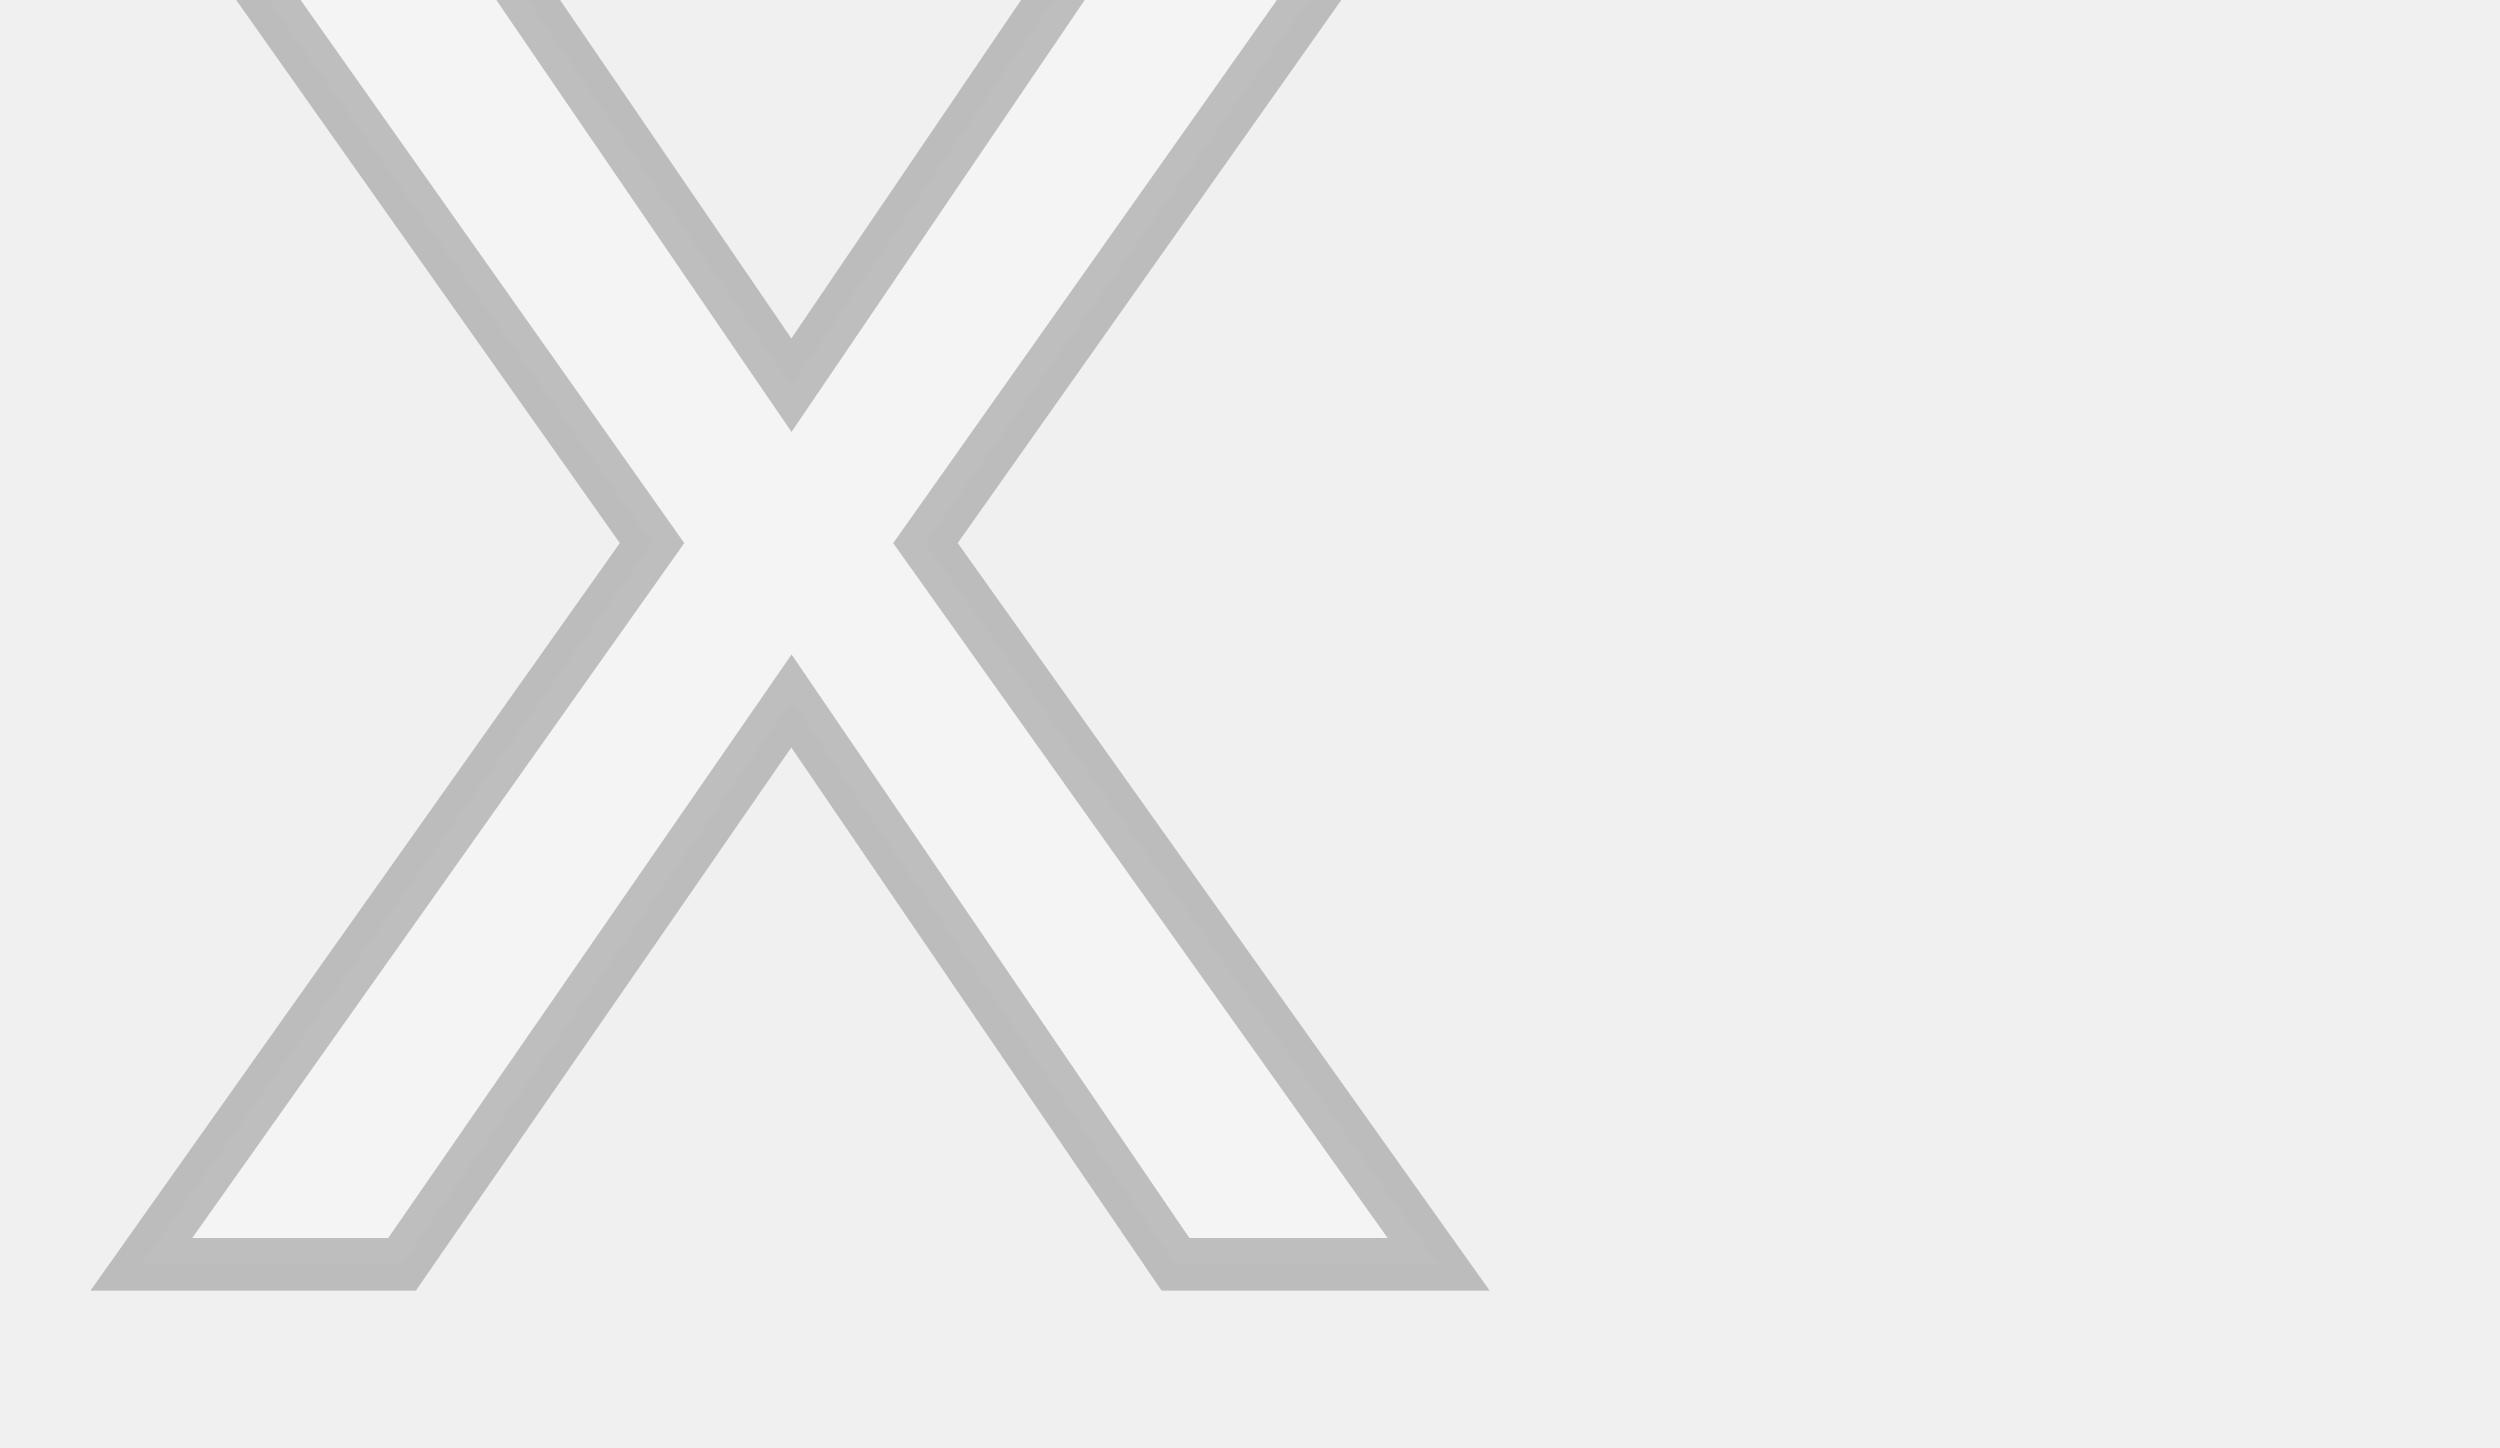
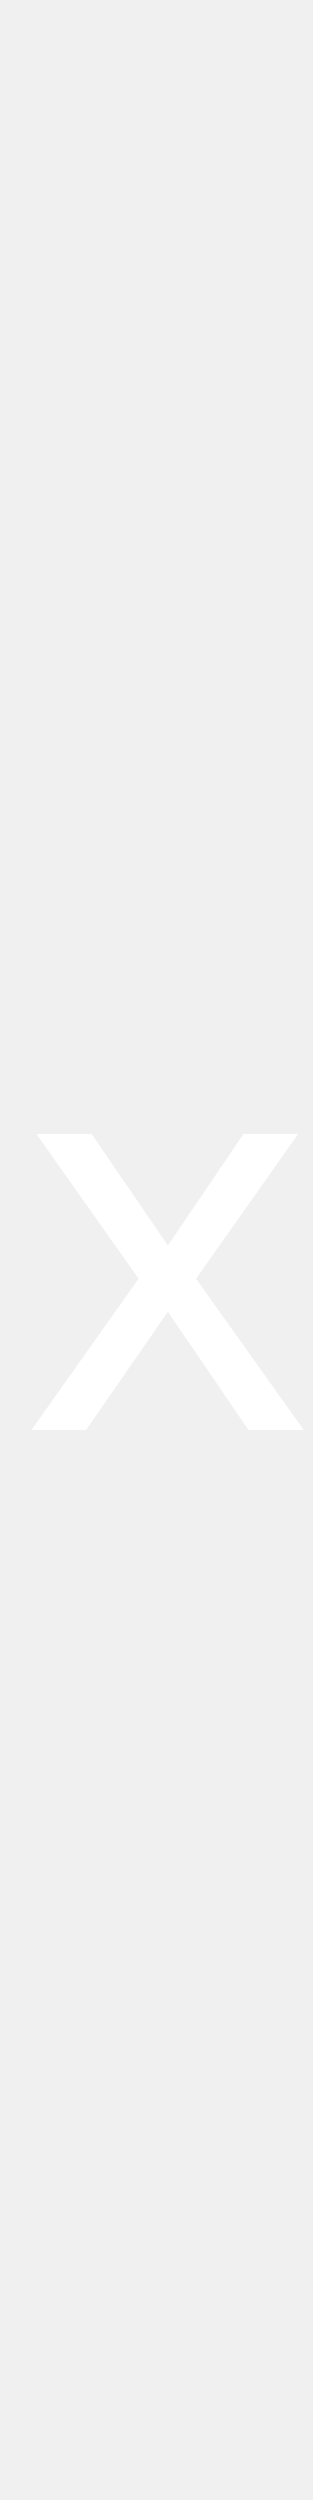
- <svg xmlns="http://www.w3.org/2000/svg" width="95" height="55" id="svg4138" version="1.1">
-   <defs id="defs4140">
-     <mask maskUnits="userSpaceOnUse" id="mask7297">
-       <text id="text7299" y="1046.286" x="1146" style="font-size:144px;font-style:normal;font-variant:normal;font-weight:normal;font-stretch:normal;fill:#ffffff;fill-opacity:1;stroke:none;font-family:Dustismo;-inkscape-font-specification:Dustismo" xml:space="preserve">
-         <tspan dx="0 0 2 -2" style="font-size:100px;fill:#ffffff;fill-opacity:1;stroke:none" y="1046.286" x="1146" id="tspan7301">sidux : Κῆρες</tspan>
+ <svg xmlns="http://www.w3.org/2000/svg" xmlns:xlink="http://www.w3.org/1999/xlink" width="150" height="1200" id="svg2" version="1.1" style="display:inline">
+   <defs id="defs4">
+     <linearGradient xlink:href="#linearGradient3934" id="linearGradient2973" gradientUnits="userSpaceOnUse" gradientTransform="matrix(3,0,0,1,165.3571,490.7637)" spreadMethod="reflect" x1="65.886" y1="109.662" x2="65.836" y2="-39.227" />
+     <linearGradient id="linearGradient3890">
+       <stop id="stop3892" offset="0" style="stop-color:#000000;stop-opacity:0;" />
+       <stop style="stop-color:#cccccc;stop-opacity:1;" offset="0.5" id="stop3898" />
+       <stop id="stop3894" offset="1" style="stop-color:#000000;stop-opacity:0;" />
+     </linearGradient>
+     <linearGradient y2="-39.227" x2="65.836" y1="109.662" x1="65.886" spreadMethod="reflect" gradientTransform="translate(297.0238,490.7637)" gradientUnits="userSpaceOnUse" id="linearGradient3944" xlink:href="#linearGradient3890" />
+     <linearGradient id="linearGradient3934">
+       <stop style="stop-color:#000000;stop-opacity:0;" offset="0" id="stop3936" />
+       <stop id="stop3938" offset="0.5" style="stop-color:#000000;stop-opacity:1;" />
+       <stop style="stop-color:#000000;stop-opacity:0;" offset="1" id="stop3940" />
+     </linearGradient>
+     <linearGradient y2="-39.227" x2="65.836" y1="109.662" x1="65.886" spreadMethod="reflect" gradientTransform="matrix(3,0,0,1,47.78087,543.3053)" gradientUnits="userSpaceOnUse" id="linearGradient3952" xlink:href="#linearGradient3934" />
+     <linearGradient xlink:href="#linearGradient3934" id="linearGradient4090" gradientUnits="userSpaceOnUse" gradientTransform="matrix(3,0,0,1,165.3571,490.7637)" spreadMethod="reflect" x1="65.886" y1="109.662" x2="65.836" y2="-39.227" />
+     <linearGradient xlink:href="#linearGradient3890" id="linearGradient4092" gradientUnits="userSpaceOnUse" gradientTransform="translate(297.0238,490.7637)" spreadMethod="reflect" x1="65.886" y1="109.662" x2="65.836" y2="-39.227" />
+     <linearGradient xlink:href="#linearGradient3934" id="linearGradient4100" gradientUnits="userSpaceOnUse" gradientTransform="matrix(3,0,0,1,165.3571,490.7637)" spreadMethod="reflect" x1="65.886" y1="109.662" x2="65.836" y2="-39.227" />
+     <linearGradient xlink:href="#linearGradient3890" id="linearGradient4102" gradientUnits="userSpaceOnUse" gradientTransform="translate(297.0238,490.7637)" spreadMethod="reflect" x1="65.886" y1="109.662" x2="65.836" y2="-39.227" />
+     <linearGradient xlink:href="#linearGradient3934" id="linearGradient4110" gradientUnits="userSpaceOnUse" gradientTransform="matrix(3,0,0,1,165.3571,490.7637)" spreadMethod="reflect" x1="65.886" y1="109.662" x2="65.836" y2="-39.227" />
+     <linearGradient xlink:href="#linearGradient3890" id="linearGradient4112" gradientUnits="userSpaceOnUse" gradientTransform="translate(297.0238,490.7637)" spreadMethod="reflect" x1="65.886" y1="109.662" x2="65.836" y2="-39.227" />
+     <linearGradient xlink:href="#linearGradient3934" id="linearGradient4120" gradientUnits="userSpaceOnUse" gradientTransform="matrix(3,0,0,1,165.3571,490.7637)" spreadMethod="reflect" x1="65.886" y1="109.662" x2="65.836" y2="-39.227" />
+     <linearGradient xlink:href="#linearGradient3890" id="linearGradient4122" gradientUnits="userSpaceOnUse" gradientTransform="translate(297.0238,490.7637)" spreadMethod="reflect" x1="65.886" y1="109.662" x2="65.836" y2="-39.227" />
+     <linearGradient xlink:href="#linearGradient3934" id="linearGradient4124" gradientUnits="userSpaceOnUse" gradientTransform="matrix(3,0,0,1,165.3571,490.7637)" spreadMethod="reflect" x1="65.886" y1="109.662" x2="65.836" y2="-39.227" />
+     <linearGradient xlink:href="#linearGradient3890" id="linearGradient4126" gradientUnits="userSpaceOnUse" gradientTransform="translate(297.0238,490.7637)" spreadMethod="reflect" x1="65.886" y1="109.662" x2="65.836" y2="-39.227" />
+     <filter id="filter4115" height="1.3" width="1.3" y="-0.15" x="-0.15" color-interpolation-filters="sRGB">
+       <feConvolveMatrix id="feConvolveMatrix4117" order="3 3" kernelMatrix="0 -1 0 0 -1 0 0 2 0" result="result1" divisor="6.03" />
+       <feTurbulence id="feTurbulence4119" numOctaves="3" baseFrequency="0.151 0.4" result="result0" />
+       <feColorMatrix id="feColorMatrix4121" result="result2" values="1 0 0 0 0 0 1 0 0 0 0 0 1 0 0 0 0 0 10 -3.5" />
+       <feComposite id="feComposite4123" in="result1" operator="in" in2="result2" />
+       <feMorphology id="feMorphology4125" operator="dilate" radius="1 30" />
+       <feColorMatrix id="feColorMatrix4127" values="1 0 0 0 0 0 1 0 0 0 0 0 1 0 0 0 0 0 50 0" result="result3" />
+       <feOffset id="feOffset4129" dx="0" dy="-30.4" result="result4" />
+       <feTurbulence id="feTurbulence4131" numOctaves="2" baseFrequency="0.032 0.025" result="result8" />
+       <feColorMatrix id="feColorMatrix4133" values="0 0 0 0 0.52 0 -0.4 0 0 0.45 0 0 1 0 0 0 0 0 1 0" result="result91" />
+       <feDisplacementMap id="feDisplacementMap4135" in2="result91" in="result4" xChannelSelector="R" yChannelSelector="G" scale="100" result="result9" />
+       <feComposite id="feComposite4137" in2="result9" in="SourceGraphic" result="fbSourceGraphic" />
+       <feColorMatrix result="fbSourceGraphicAlpha" in="fbSourceGraphic" values="0 0 0 -1 0 0 0 0 -1 0 0 0 0 -1 0 0 0 0 1 0" id="feColorMatrix4203" />
+       <feGaussianBlur id="feGaussianBlur4205" result="result1" in="fbSourceGraphic" stdDeviation="9.3" />
+       <feTurbulence id="feTurbulence4207" result="result0" numOctaves="4" baseFrequency="0.24" />
+       <feDisplacementMap id="feDisplacementMap4209" in2="result0" result="result2" scale="19.6" yChannelSelector="G" xChannelSelector="R" in="result1" />
+       <feColorMatrix id="feColorMatrix4211" values="2 0 0 0 0 0 2 0 0 0 0 0 2 0 0 0 0 0 0.7 0" result="result3" />
+       <feGaussianBlur id="feGaussianBlur4213" result="result4" in="fbSourceGraphic" stdDeviation="1.1" />
+       <feComposite id="feComposite4215" in2="result3" in="result4" result="fbSourceGraphic" />
+       <feColorMatrix result="fbSourceGraphicAlpha" in="fbSourceGraphic" values="0 0 0 -1 0 0 0 0 -1 0 0 0 0 -1 0 0 0 0 1 0" id="feColorMatrix4255" />
+       <feTurbulence id="feTurbulence4257" type="fractalNoise" numOctaves="2" baseFrequency="0.25 0.4" seed="5" />
+       <feColorMatrix id="feColorMatrix4259" result="result5" values="1 0 0 0 0 0 1 0 0 0 0 0 1 0 0 0 0 0 1 0 " />
+       <feComposite id="feComposite4261" in2="result5" in="fbSourceGraphic" operator="in" />
+       <feMorphology id="feMorphology4263" operator="dilate" radius="1.5" result="result3" />
+       <feTurbulence id="feTurbulence4265" numOctaves="1" baseFrequency="0.12" type="fractalNoise" seed="7" />
+       <feGaussianBlur id="feGaussianBlur4267" stdDeviation="0.5" result="result91" />
+       <feDisplacementMap id="feDisplacementMap4269" in2="result91" in="result3" xChannelSelector="R" yChannelSelector="G" scale="27" result="result4" />
+       <feComposite id="feComposite4271" in2="result4" in="result4" k3="0.8" k1="1.3" result="result2" operator="arithmetic" k2="0" k4="0" />
+       <feBlend id="feBlend4273" in2="result2" mode="screen" in="result2" />
+     </filter>
+     <filter id="filter4295" color-interpolation-filters="sRGB">
+       <feGaussianBlur id="feGaussianBlur4297" in="SourceGraphic" stdDeviation="0.01 40" />
+     </filter>
+   </defs>
+   <g id="layer1" transform="translate(0,147.6378)" style="display:inline">
+     <g transform="translate(-155.1073,262.8572)" id="layer1-0" style="opacity:1;fill:#ffffff;fill-opacity:1;stroke:none">
+       <text id="text3366" y="275.883" x="95.488" style="font-size:265.02px;font-style:normal;font-variant:normal;font-weight:normal;font-stretch:normal;text-align:start;line-height:125%;writing-mode:lr-tb;text-anchor:start;fill:#ffffff;fill-opacity:1;stroke:none;display:inline;font-family:Dustismo;-inkscape-font-specification:Dustismo" xml:space="preserve">
+         <tspan dx="69.96" y="275.883" x="95.488" id="tspan3368" style="letter-spacing:-1.886;fill:#ffffff;fill-opacity:1;stroke:none">x</tspan>
      </text>
-     </mask>
-     <filter id="filter7347" color-interpolation-filters="sRGB">
-       <feGaussianBlur stdDeviation="3.674" id="feGaussianBlur7349" />
-     </filter>
-     <mask maskUnits="userSpaceOnUse" id="mask7271">
-       <path id="path7273" d="m 1070,737.362 0,246 766,0 0,-246 -766,0 z m 403,81.312 9.719,0 -15.906,18.344 -7.469,0 L 1473,818.675 z m 8.438,7.062 10.594,0 20.219,30 20.094,-30 10.594,0 -25.781,38.188 0,34.719 -9.937,0 0,-34.719 -25.781,-38.188 z m -274.688,6.656 c 1.042,7e-5 1.939,0.346 2.688,1.062 0.749,0.716 1.125,1.615 1.125,2.656 0,1.042 -0.376,1.909 -1.125,2.625 -0.749,0.716 -1.646,1.063 -2.688,1.062 -1.009,6e-5 -1.906,-0.346 -2.688,-1.062 -0.781,-0.749 -1.188,-1.616 -1.188,-2.625 0,-1.009 0.406,-1.878 1.188,-2.594 0.781,-0.749 1.678,-1.125 2.688,-1.125 z m 51.125,0.094 6.438,0 0,66.156 -6.438,0 0,-8.5 c -4.167,6.38 -9.839,9.594 -17,9.594 -6.478,0 -12.178,-2.461 -17.094,-7.344 -4.883,-4.915 -7.312,-10.616 -7.312,-17.094 0,-6.51 2.458,-12.211 7.406,-17.094 4.981,-4.915 10.74,-7.375 17.25,-7.375 7.161,5e-5 12.746,3.214 16.75,9.594 l 0,-27.938 z m 432.031,10.156 c 7.812,6e-5 13.947,2.547 18.406,7.625 4.46,5.078 6.687,12.109 6.688,21.094 -10e-5,8.952 -2.228,15.983 -6.688,21.094 -4.46,5.078 -10.594,7.594 -18.406,7.594 -7.845,0 -14.009,-2.516 -18.469,-7.594 -4.427,-5.111 -6.625,-12.142 -6.625,-21.094 0,-8.984 2.198,-16.016 6.625,-21.094 4.46,-5.078 10.624,-7.625 18.469,-7.625 z m 63.531,0 c 2.767,6e-5 5.457,0.289 8.094,0.875 2.637,0.553 5.182,1.392 7.656,2.531 l 0,8.406 c -2.539,-1.4 -5.085,-2.441 -7.656,-3.125 -2.539,-0.716 -5.115,-1.062 -7.719,-1.062 -5.827,5e-5 -10.34,1.852 -13.562,5.563 -3.223,3.678 -4.844,8.858 -4.844,15.531 0,6.673 1.621,11.852 4.844,15.562 3.223,3.678 7.678,5.531 13.375,5.531 4.264,0 7.677,1.214 10.281,3.687 2.734,2.572 4.125,5.812 4.125,9.719 0,3.744 -1.216,6.927 -3.625,9.531 -2.604,2.832 -6.569,4.25 -11.875,4.25 0,-2.441 0,-4.901 0,-7.375 2.246,0.163 4.07,-0.474 5.438,-1.906 1.042,-1.139 1.562,-2.296 1.562,-3.5 0,-1.725 -0.521,-3.318 -1.562,-4.75 -1.009,-1.367 -2.456,-2.062 -4.344,-2.062 -8.757,0 -15.556,-2.574 -20.406,-7.75 -4.85,-5.176 -7.281,-12.148 -7.281,-20.938 0,-8.919 2.43,-15.952 7.312,-21.062 4.915,-5.111 11.659,-7.656 20.188,-7.656 z m -206.562,1.312 52.406,0 0,9 -6.906,0 0,33.594 c 0,2.344 0.406,4.021 1.188,5.062 0.814,1.009 2.116,1.531 3.906,1.531 0.488,10e-5 1.096,-0.06 1.812,-0.125 0.716,-0.098 1.178,-0.155 1.406,-0.187 l 0,6.5 c -1.139,0.423 -2.296,0.742 -3.5,0.937 -1.204,0.195 -2.421,0.281 -3.625,0.281 -3.906,0 -6.596,-1.04 -8.094,-3.156 -1.498,-2.148 -2.25,-6.114 -2.25,-11.844 l 0,-32.594 -20.188,0 0,45.687 -9.156,0 0,-45.687 -7,0 0,-9 z m 60.156,0 9.688,0 14.094,45.906 c 3.906,-4.036 7.495,-8.87 10.75,-14.469 2.474,-4.199 3.776,-8.104 3.906,-11.75 0.065,-1.725 -0.313,-4.213 -1.094,-7.469 -0.911,-3.874 -3.081,-7.954 -6.531,-12.219 l 9.094,0 c 2.246,2.897 4.096,6.37 5.594,10.406 1.367,3.711 2.062,6.836 2.063,9.375 -1e-4,6.38 -2.198,12.428 -6.625,18.125 -5.762,7.422 -10.652,13.005 -14.656,16.781 l -9.562,0 -16.719,-54.687 z m 82.875,6.312 c -4.818,5e-5 -8.638,1.88 -11.437,5.656 -2.8,3.744 -4.188,8.895 -4.188,15.438 0,6.543 1.389,11.693 4.156,15.469 2.8,3.743 6.619,5.625 11.469,5.625 4.785,0 8.575,-1.911 11.375,-5.688 2.8,-3.776 4.188,-8.896 4.188,-15.406 -1e-4,-6.478 -1.388,-11.599 -4.188,-15.375 -2.8,-3.809 -6.59,-5.719 -11.375,-5.719 z m -521.062,0.781 c 5.078,5e-5 9.535,0.983 13.344,2.969 4.622,2.409 7.225,5.882 7.844,10.406 l -6.125,1.312 c -1.204,-5.664 -6.588,-8.5 -16.094,-8.5 -2.93,0 -5.504,0.492 -7.75,1.469 -2.995,1.302 -4.5,3.241 -4.5,5.812 0,3.548 2.693,5.951 8.031,7.188 4.101,0.456 8.21,0.918 12.344,1.406 4.069,0.586 7.713,2.236 10.969,4.938 1.953,1.628 2.938,4.26 2.938,7.906 -1e-4,4.329 -2.344,7.802 -7.031,10.406 -3.906,2.181 -8.217,3.25 -12.938,3.25 -5.046,0 -9.473,-0.983 -13.281,-2.969 -4.59,-2.409 -7.194,-5.881 -7.813,-10.406 l 6.156,-1.312 c 0.195,2.897 2.133,5.126 5.844,6.656 2.832,1.139 5.987,1.688 9.438,1.687 2.93,10e-5 5.62,-0.521 8.094,-1.562 3.223,-1.335 4.844,-3.244 4.844,-5.75 0,-2.93 -1.938,-5.014 -5.844,-6.219 -1.009,-0.293 -5.119,-0.957 -12.312,-2.031 -5.306,-0.781 -8.982,-2.026 -11,-3.719 -1.888,-1.53 -3.131,-2.861 -3.75,-4 -0.716,-1.27 -1.062,-3.034 -1.062,-5.312 0,-4.492 2.256,-7.993 6.781,-10.5 3.711,-2.083 7.992,-3.125 12.875,-3.125 z m 246.937,0.625 c 1.465,5e-5 2.708,0.521 3.75,1.562 1.074,1.042 1.625,2.285 1.625,3.75 0,1.497 -0.521,2.801 -1.562,3.875 -1.042,1.074 -2.315,1.594 -3.813,1.594 -1.497,0 -2.771,-0.519 -3.812,-1.594 -1.009,-1.074 -1.5,-2.378 -1.5,-3.875 -1e-4,-1.465 0.521,-2.708 1.562,-3.75 1.042,-1.042 2.285,-1.562 3.75,-1.562 z m -218.469,0.25 12.562,0 0,46.719 -6.344,0 0,-40.375 -6.219,0 0,-6.344 z m 74.812,0 6.344,0 0,24.469 c -1e-4,4.557 1.187,8.435 3.531,11.625 2.604,3.581 6.075,5.344 10.438,5.344 4.753,0 8.398,-1.88 10.938,-5.656 2.181,-3.288 3.281,-7.426 3.281,-12.406 l 0,-23.375 6.344,0 0,46.719 -6.344,0 0,-6.687 c -3.548,5.176 -8.294,7.781 -14.219,7.781 -6.575,0 -11.698,-2.315 -15.344,-6.938 -3.32,-4.199 -4.969,-9.668 -4.969,-16.406 l 0,-24.469 z m 50.5,0 7.938,0 13.156,18 13.156,-18 8.031,0 -17.094,23.531 17.094,23.187 -8.156,0 -13.031,-17.875 -13,17.875 -8.094,0 17.188,-23.187 -17.188,-23.531 z m -81.5,5.281 c -4.785,0 -9.039,1.822 -12.75,5.5 -3.711,3.646 -5.562,7.841 -5.562,12.594 0,4.753 1.823,8.948 5.469,12.594 3.646,3.646 7.841,5.469 12.594,5.469 4.753,0 8.745,-1.822 12,-5.5 3.158,-3.548 4.75,-7.745 4.75,-12.562 0,-4.818 -1.534,-8.983 -4.594,-12.531 -3.223,-3.711 -7.186,-5.562 -11.906,-5.562 z m 174.094,30.469 c 0.18,-0.017 0.375,0 0.562,0 1.497,0 2.771,0.519 3.813,1.594 1.042,1.074 1.562,2.378 1.562,3.875 0,1.497 -0.521,2.74 -1.562,3.781 -1.042,1.009 -2.315,1.531 -3.813,1.531 -1.497,0 -2.771,-0.522 -3.812,-1.531 -1.009,-1.042 -1.5,-2.284 -1.5,-3.781 -1e-4,-1.497 0.491,-2.801 1.5,-3.875 0.911,-0.94 1.99,-1.476 3.25,-1.594 z" style="fill:#ffffff;fill-opacity:1;fill-rule:nonzero;stroke:#ffffff;stroke-width:1.5;stroke-linecap:square;stroke-linejoin:bevel;stroke-miterlimit:1;stroke-opacity:1;stroke-dasharray:none;stroke-dashoffset:0" />
-     </mask>
-     <mask maskUnits="userSpaceOnUse" id="mask7275">
-       <path style="fill:#ffffff;fill-opacity:1;fill-rule:nonzero;stroke:#ffffff;stroke-width:1.5;stroke-linecap:square;stroke-linejoin:bevel;stroke-miterlimit:1;stroke-opacity:1;stroke-dasharray:none;stroke-dashoffset:0" d="m 1070,737.362 0,246 766,0 0,-246 -766,0 z m 403,81.312 9.719,0 -15.906,18.344 -7.469,0 L 1473,818.675 z m 8.438,7.062 10.594,0 20.219,30 20.094,-30 10.594,0 -25.781,38.188 0,34.719 -9.937,0 0,-34.719 -25.781,-38.188 z m -274.688,6.656 c 1.042,7e-5 1.939,0.346 2.688,1.062 0.749,0.716 1.125,1.615 1.125,2.656 0,1.042 -0.376,1.909 -1.125,2.625 -0.749,0.716 -1.646,1.063 -2.688,1.062 -1.009,6e-5 -1.906,-0.346 -2.688,-1.062 -0.781,-0.749 -1.188,-1.616 -1.188,-2.625 0,-1.009 0.406,-1.878 1.188,-2.594 0.781,-0.749 1.678,-1.125 2.688,-1.125 z m 51.125,0.094 6.438,0 0,66.156 -6.438,0 0,-8.5 c -4.167,6.38 -9.839,9.594 -17,9.594 -6.478,0 -12.178,-2.461 -17.094,-7.344 -4.883,-4.915 -7.312,-10.616 -7.312,-17.094 0,-6.51 2.458,-12.211 7.406,-17.094 4.981,-4.915 10.74,-7.375 17.25,-7.375 7.161,5e-5 12.746,3.214 16.75,9.594 l 0,-27.938 z m 432.031,10.156 c 7.812,6e-5 13.947,2.547 18.406,7.625 4.46,5.078 6.687,12.109 6.688,21.094 -10e-5,8.952 -2.228,15.983 -6.688,21.094 -4.46,5.078 -10.594,7.594 -18.406,7.594 -7.845,0 -14.009,-2.516 -18.469,-7.594 -4.427,-5.111 -6.625,-12.142 -6.625,-21.094 0,-8.984 2.198,-16.016 6.625,-21.094 4.46,-5.078 10.624,-7.625 18.469,-7.625 z m 63.531,0 c 2.767,6e-5 5.457,0.289 8.094,0.875 2.637,0.553 5.182,1.392 7.656,2.531 l 0,8.406 c -2.539,-1.4 -5.085,-2.441 -7.656,-3.125 -2.539,-0.716 -5.115,-1.062 -7.719,-1.062 -5.827,5e-5 -10.34,1.852 -13.562,5.563 -3.223,3.678 -4.844,8.858 -4.844,15.531 0,6.673 1.621,11.852 4.844,15.562 3.223,3.678 7.678,5.531 13.375,5.531 4.264,0 7.677,1.214 10.281,3.687 2.734,2.572 4.125,5.812 4.125,9.719 0,3.744 -1.216,6.927 -3.625,9.531 -2.604,2.832 -6.569,4.25 -11.875,4.25 0,-2.441 0,-4.901 0,-7.375 2.246,0.163 4.07,-0.474 5.438,-1.906 1.042,-1.139 1.562,-2.296 1.562,-3.5 0,-1.725 -0.521,-3.318 -1.562,-4.75 -1.009,-1.367 -2.456,-2.062 -4.344,-2.062 -8.757,0 -15.556,-2.574 -20.406,-7.75 -4.85,-5.176 -7.281,-12.148 -7.281,-20.938 0,-8.919 2.43,-15.952 7.312,-21.062 4.915,-5.111 11.659,-7.656 20.188,-7.656 z m -206.562,1.312 52.406,0 0,9 -6.906,0 0,33.594 c 0,2.344 0.406,4.021 1.188,5.062 0.814,1.009 2.116,1.531 3.906,1.531 0.488,10e-5 1.096,-0.06 1.812,-0.125 0.716,-0.098 1.178,-0.155 1.406,-0.187 l 0,6.5 c -1.139,0.423 -2.296,0.742 -3.5,0.937 -1.204,0.195 -2.421,0.281 -3.625,0.281 -3.906,0 -6.596,-1.04 -8.094,-3.156 -1.498,-2.148 -2.25,-6.114 -2.25,-11.844 l 0,-32.594 -20.188,0 0,45.687 -9.156,0 0,-45.687 -7,0 0,-9 z m 60.156,0 9.688,0 14.094,45.906 c 3.906,-4.036 7.495,-8.87 10.75,-14.469 2.474,-4.199 3.776,-8.104 3.906,-11.75 0.065,-1.725 -0.313,-4.213 -1.094,-7.469 -0.911,-3.874 -3.081,-7.954 -6.531,-12.219 l 9.094,0 c 2.246,2.897 4.096,6.37 5.594,10.406 1.367,3.711 2.062,6.836 2.063,9.375 -1e-4,6.38 -2.198,12.428 -6.625,18.125 -5.762,7.422 -10.652,13.005 -14.656,16.781 l -9.562,0 -16.719,-54.687 z m 82.875,6.312 c -4.818,5e-5 -8.638,1.88 -11.437,5.656 -2.8,3.744 -4.188,8.895 -4.188,15.438 0,6.543 1.389,11.693 4.156,15.469 2.8,3.743 6.619,5.625 11.469,5.625 4.785,0 8.575,-1.911 11.375,-5.688 2.8,-3.776 4.188,-8.896 4.188,-15.406 -1e-4,-6.478 -1.388,-11.599 -4.188,-15.375 -2.8,-3.809 -6.59,-5.719 -11.375,-5.719 z m -521.062,0.781 c 5.078,5e-5 9.535,0.983 13.344,2.969 4.622,2.409 7.225,5.882 7.844,10.406 l -6.125,1.312 c -1.204,-5.664 -6.588,-8.5 -16.094,-8.5 -2.93,0 -5.504,0.492 -7.75,1.469 -2.995,1.302 -4.5,3.241 -4.5,5.812 0,3.548 2.693,5.951 8.031,7.188 4.101,0.456 8.21,0.918 12.344,1.406 4.069,0.586 7.713,2.236 10.969,4.938 1.953,1.628 2.938,4.26 2.938,7.906 -1e-4,4.329 -2.344,7.802 -7.031,10.406 -3.906,2.181 -8.217,3.25 -12.938,3.25 -5.046,0 -9.473,-0.983 -13.281,-2.969 -4.59,-2.409 -7.194,-5.881 -7.813,-10.406 l 6.156,-1.312 c 0.195,2.897 2.133,5.126 5.844,6.656 2.832,1.139 5.987,1.688 9.438,1.687 2.93,10e-5 5.62,-0.521 8.094,-1.562 3.223,-1.335 4.844,-3.244 4.844,-5.75 0,-2.93 -1.938,-5.014 -5.844,-6.219 -1.009,-0.293 -5.119,-0.957 -12.312,-2.031 -5.306,-0.781 -8.982,-2.026 -11,-3.719 -1.888,-1.53 -3.131,-2.861 -3.75,-4 -0.716,-1.27 -1.062,-3.034 -1.062,-5.312 0,-4.492 2.256,-7.993 6.781,-10.5 3.711,-2.083 7.992,-3.125 12.875,-3.125 z m 246.937,0.625 c 1.465,5e-5 2.708,0.521 3.75,1.562 1.074,1.042 1.625,2.285 1.625,3.75 0,1.497 -0.521,2.801 -1.562,3.875 -1.042,1.074 -2.315,1.594 -3.813,1.594 -1.497,0 -2.771,-0.519 -3.812,-1.594 -1.009,-1.074 -1.5,-2.378 -1.5,-3.875 -1e-4,-1.465 0.521,-2.708 1.562,-3.75 1.042,-1.042 2.285,-1.562 3.75,-1.562 z m -218.469,0.25 12.562,0 0,46.719 -6.344,0 0,-40.375 -6.219,0 0,-6.344 z m 74.812,0 6.344,0 0,24.469 c -1e-4,4.557 1.187,8.435 3.531,11.625 2.604,3.581 6.075,5.344 10.438,5.344 4.753,0 8.398,-1.88 10.938,-5.656 2.181,-3.288 3.281,-7.426 3.281,-12.406 l 0,-23.375 6.344,0 0,46.719 -6.344,0 0,-6.687 c -3.548,5.176 -8.294,7.781 -14.219,7.781 -6.575,0 -11.698,-2.315 -15.344,-6.938 -3.32,-4.199 -4.969,-9.668 -4.969,-16.406 l 0,-24.469 z m 50.5,0 7.938,0 13.156,18 13.156,-18 8.031,0 -17.094,23.531 17.094,23.187 -8.156,0 -13.031,-17.875 -13,17.875 -8.094,0 17.188,-23.187 -17.188,-23.531 z m -81.5,5.281 c -4.785,0 -9.039,1.822 -12.75,5.5 -3.711,3.646 -5.562,7.841 -5.562,12.594 0,4.753 1.823,8.948 5.469,12.594 3.646,3.646 7.841,5.469 12.594,5.469 4.753,0 8.745,-1.822 12,-5.5 3.158,-3.548 4.75,-7.745 4.75,-12.562 0,-4.818 -1.534,-8.983 -4.594,-12.531 -3.223,-3.711 -7.186,-5.562 -11.906,-5.562 z m 174.094,30.469 c 0.18,-0.017 0.375,0 0.562,0 1.497,0 2.771,0.519 3.813,1.594 1.042,1.074 1.562,2.378 1.562,3.875 0,1.497 -0.521,2.74 -1.562,3.781 -1.042,1.009 -2.315,1.531 -3.813,1.531 -1.497,0 -2.771,-0.522 -3.812,-1.531 -1.009,-1.042 -1.5,-2.284 -1.5,-3.781 -1e-4,-1.497 0.491,-2.801 1.5,-3.875 0.911,-0.94 1.99,-1.476 3.25,-1.594 z" id="path7277" />
-     </mask>
-     <mask maskUnits="userSpaceOnUse" id="mask4119">
-       <path style="fill:#ffffff;fill-opacity:1;fill-rule:nonzero;stroke:#ffffff;stroke-width:1.5;stroke-linecap:square;stroke-linejoin:bevel;stroke-miterlimit:1;stroke-opacity:1;stroke-dasharray:none;stroke-dashoffset:0" d="m 1070,737.362 0,246 766,0 0,-246 -766,0 z m 403,81.312 9.719,0 -15.906,18.344 -7.469,0 L 1473,818.675 z m 8.438,7.062 10.594,0 20.219,30 20.094,-30 10.594,0 -25.781,38.188 0,34.719 -9.937,0 0,-34.719 -25.781,-38.188 z m -274.688,6.656 c 1.042,7e-5 1.939,0.346 2.688,1.062 0.749,0.716 1.125,1.615 1.125,2.656 0,1.042 -0.376,1.909 -1.125,2.625 -0.749,0.716 -1.646,1.063 -2.688,1.062 -1.009,6e-5 -1.906,-0.346 -2.688,-1.062 -0.781,-0.749 -1.188,-1.616 -1.188,-2.625 0,-1.009 0.406,-1.878 1.188,-2.594 0.781,-0.749 1.678,-1.125 2.688,-1.125 z m 51.125,0.094 6.438,0 0,66.156 -6.438,0 0,-8.5 c -4.167,6.38 -9.839,9.594 -17,9.594 -6.478,0 -12.178,-2.461 -17.094,-7.344 -4.883,-4.915 -7.312,-10.616 -7.312,-17.094 0,-6.51 2.458,-12.211 7.406,-17.094 4.981,-4.915 10.74,-7.375 17.25,-7.375 7.161,5e-5 12.746,3.214 16.75,9.594 l 0,-27.938 z m 432.031,10.156 c 7.812,6e-5 13.947,2.547 18.406,7.625 4.46,5.078 6.687,12.109 6.688,21.094 -10e-5,8.952 -2.228,15.983 -6.688,21.094 -4.46,5.078 -10.594,7.594 -18.406,7.594 -7.845,0 -14.009,-2.516 -18.469,-7.594 -4.427,-5.111 -6.625,-12.142 -6.625,-21.094 0,-8.984 2.198,-16.016 6.625,-21.094 4.46,-5.078 10.624,-7.625 18.469,-7.625 z m 63.531,0 c 2.767,6e-5 5.457,0.289 8.094,0.875 2.637,0.553 5.182,1.392 7.656,2.531 l 0,8.406 c -2.539,-1.4 -5.085,-2.441 -7.656,-3.125 -2.539,-0.716 -5.115,-1.062 -7.719,-1.062 -5.827,5e-5 -10.34,1.852 -13.562,5.563 -3.223,3.678 -4.844,8.858 -4.844,15.531 0,6.673 1.621,11.852 4.844,15.562 3.223,3.678 7.678,5.531 13.375,5.531 4.264,0 7.677,1.214 10.281,3.687 2.734,2.572 4.125,5.812 4.125,9.719 0,3.744 -1.216,6.927 -3.625,9.531 -2.604,2.832 -6.569,4.25 -11.875,4.25 0,-2.441 0,-4.901 0,-7.375 2.246,0.163 4.07,-0.474 5.438,-1.906 1.042,-1.139 1.562,-2.296 1.562,-3.5 0,-1.725 -0.521,-3.318 -1.562,-4.75 -1.009,-1.367 -2.456,-2.062 -4.344,-2.062 -8.757,0 -15.556,-2.574 -20.406,-7.75 -4.85,-5.176 -7.281,-12.148 -7.281,-20.938 0,-8.919 2.43,-15.952 7.312,-21.062 4.915,-5.111 11.659,-7.656 20.188,-7.656 z m -206.562,1.312 52.406,0 0,9 -6.906,0 0,33.594 c 0,2.344 0.406,4.021 1.188,5.062 0.814,1.009 2.116,1.531 3.906,1.531 0.488,10e-5 1.096,-0.06 1.812,-0.125 0.716,-0.098 1.178,-0.155 1.406,-0.187 l 0,6.5 c -1.139,0.423 -2.296,0.742 -3.5,0.937 -1.204,0.195 -2.421,0.281 -3.625,0.281 -3.906,0 -6.596,-1.04 -8.094,-3.156 -1.498,-2.148 -2.25,-6.114 -2.25,-11.844 l 0,-32.594 -20.188,0 0,45.687 -9.156,0 0,-45.687 -7,0 0,-9 z m 60.156,0 9.688,0 14.094,45.906 c 3.906,-4.036 7.495,-8.87 10.75,-14.469 2.474,-4.199 3.776,-8.104 3.906,-11.75 0.065,-1.725 -0.313,-4.213 -1.094,-7.469 -0.911,-3.874 -3.081,-7.954 -6.531,-12.219 l 9.094,0 c 2.246,2.897 4.096,6.37 5.594,10.406 1.367,3.711 2.062,6.836 2.063,9.375 -1e-4,6.38 -2.198,12.428 -6.625,18.125 -5.762,7.422 -10.652,13.005 -14.656,16.781 l -9.562,0 -16.719,-54.687 z m 82.875,6.312 c -4.818,5e-5 -8.638,1.88 -11.437,5.656 -2.8,3.744 -4.188,8.895 -4.188,15.438 0,6.543 1.389,11.693 4.156,15.469 2.8,3.743 6.619,5.625 11.469,5.625 4.785,0 8.575,-1.911 11.375,-5.688 2.8,-3.776 4.188,-8.896 4.188,-15.406 -1e-4,-6.478 -1.388,-11.599 -4.188,-15.375 -2.8,-3.809 -6.59,-5.719 -11.375,-5.719 z m -521.062,0.781 c 5.078,5e-5 9.535,0.983 13.344,2.969 4.622,2.409 7.225,5.882 7.844,10.406 l -6.125,1.312 c -1.204,-5.664 -6.588,-8.5 -16.094,-8.5 -2.93,0 -5.504,0.492 -7.75,1.469 -2.995,1.302 -4.5,3.241 -4.5,5.812 0,3.548 2.693,5.951 8.031,7.188 4.101,0.456 8.21,0.918 12.344,1.406 4.069,0.586 7.713,2.236 10.969,4.938 1.953,1.628 2.938,4.26 2.938,7.906 -1e-4,4.329 -2.344,7.802 -7.031,10.406 -3.906,2.181 -8.217,3.25 -12.938,3.25 -5.046,0 -9.473,-0.983 -13.281,-2.969 -4.59,-2.409 -7.194,-5.881 -7.813,-10.406 l 6.156,-1.312 c 0.195,2.897 2.133,5.126 5.844,6.656 2.832,1.139 5.987,1.688 9.438,1.687 2.93,10e-5 5.62,-0.521 8.094,-1.562 3.223,-1.335 4.844,-3.244 4.844,-5.75 0,-2.93 -1.938,-5.014 -5.844,-6.219 -1.009,-0.293 -5.119,-0.957 -12.312,-2.031 -5.306,-0.781 -8.982,-2.026 -11,-3.719 -1.888,-1.53 -3.131,-2.861 -3.75,-4 -0.716,-1.27 -1.062,-3.034 -1.062,-5.312 0,-4.492 2.256,-7.993 6.781,-10.5 3.711,-2.083 7.992,-3.125 12.875,-3.125 z m 246.937,0.625 c 1.465,5e-5 2.708,0.521 3.75,1.562 1.074,1.042 1.625,2.285 1.625,3.75 0,1.497 -0.521,2.801 -1.562,3.875 -1.042,1.074 -2.315,1.594 -3.813,1.594 -1.497,0 -2.771,-0.519 -3.812,-1.594 -1.009,-1.074 -1.5,-2.378 -1.5,-3.875 -1e-4,-1.465 0.521,-2.708 1.562,-3.75 1.042,-1.042 2.285,-1.562 3.75,-1.562 z m -218.469,0.25 12.562,0 0,46.719 -6.344,0 0,-40.375 -6.219,0 0,-6.344 z m 74.812,0 6.344,0 0,24.469 c -1e-4,4.557 1.187,8.435 3.531,11.625 2.604,3.581 6.075,5.344 10.438,5.344 4.753,0 8.398,-1.88 10.938,-5.656 2.181,-3.288 3.281,-7.426 3.281,-12.406 l 0,-23.375 6.344,0 0,46.719 -6.344,0 0,-6.687 c -3.548,5.176 -8.294,7.781 -14.219,7.781 -6.575,0 -11.698,-2.315 -15.344,-6.938 -3.32,-4.199 -4.969,-9.668 -4.969,-16.406 l 0,-24.469 z m 50.5,0 7.938,0 13.156,18 13.156,-18 8.031,0 -17.094,23.531 17.094,23.187 -8.156,0 -13.031,-17.875 -13,17.875 -8.094,0 17.188,-23.187 -17.188,-23.531 z m -81.5,5.281 c -4.785,0 -9.039,1.822 -12.75,5.5 -3.711,3.646 -5.562,7.841 -5.562,12.594 0,4.753 1.823,8.948 5.469,12.594 3.646,3.646 7.841,5.469 12.594,5.469 4.753,0 8.745,-1.822 12,-5.5 3.158,-3.548 4.75,-7.745 4.75,-12.562 0,-4.818 -1.534,-8.983 -4.594,-12.531 -3.223,-3.711 -7.186,-5.562 -11.906,-5.562 z m 174.094,30.469 c 0.18,-0.017 0.375,0 0.562,0 1.497,0 2.771,0.519 3.813,1.594 1.042,1.074 1.562,2.378 1.562,3.875 0,1.497 -0.521,2.74 -1.562,3.781 -1.042,1.009 -2.315,1.531 -3.813,1.531 -1.497,0 -2.771,-0.522 -3.812,-1.531 -1.009,-1.042 -1.5,-2.284 -1.5,-3.781 -1e-4,-1.497 0.491,-2.801 1.5,-3.875 0.911,-0.94 1.99,-1.476 3.25,-1.594 z" id="path4121" />
-     </mask>
-     <filter id="filter3712" color-interpolation-filters="sRGB">
-       <feGaussianBlur stdDeviation="2.314" id="feGaussianBlur3714" />
-     </filter>
-     <clipPath clipPathUnits="userSpaceOnUse" id="clipPath2928">
-       <rect style="fill:#ffffff;fill-opacity:1;fill-rule:nonzero;stroke:none" id="rect2930" width="55.407" height="64.593" x="1319.432" y="992.853" />
-     </clipPath>
-   </defs>
-   <g id="layer1" transform="translate(153.1527,-590.1287)">
-     <text xml:space="preserve" style="font-size:144px;font-style:normal;font-variant:normal;font-weight:normal;font-stretch:normal;opacity:0.25;fill:#ffffff;fill-opacity:1;stroke:none;display:inline;enable-background:new;font-family:Dustismo;-inkscape-font-specification:Dustismo" x="-149.577" y="638.172" id="sidux">
-       <tspan id="tspan2858" x="-149.577" y="638.172" style="font-size:100px;fill:#ffffff;fill-opacity:1;stroke:none">x</tspan>
-     </text>
-     <path transform="translate(-1469.2,-408.1141)" style="opacity:0.5;fill:#ffffff;fill-opacity:1;fill-rule:nonzero;stroke:none;display:inline;filter:url(#filter7347);enable-background:new" d="m 1102.815,823.704 -2.963,167.704 c 0,0 72.765,45.2 172.445,43.259 99.68,-1.941 141.793,-28.593 242.37,-26.667 100.577,1.927 114.046,23.859 205.037,26.667 90.991,2.808 148.741,-36.741 148.741,-36.741 l -1.185,-170.074 z" id="sidux-top-mask" mask="url(#mask7297)" clip-path="url(#clipPath2928)" />
-     <text id="sidux-outline" y="638.172" x="-149.577" style="font-size:144px;font-style:normal;font-variant:normal;font-weight:normal;font-stretch:normal;fill:none;stroke:#999999;stroke-width:2;stroke-miterlimit:4;stroke-opacity:0.6;stroke-dasharray:none;display:inline;enable-background:new;font-family:Dustismo;-inkscape-font-specification:Dustismo" xml:space="preserve">
-       <tspan style="font-size:100px;fill:none;stroke:#999999;stroke-width:2;stroke-miterlimit:4;stroke-opacity:0.6;stroke-dasharray:none" y="638.172" x="-149.577" id="tspan7305">x</tspan>
-     </text>
+     </g>
  </g>
</svg>
